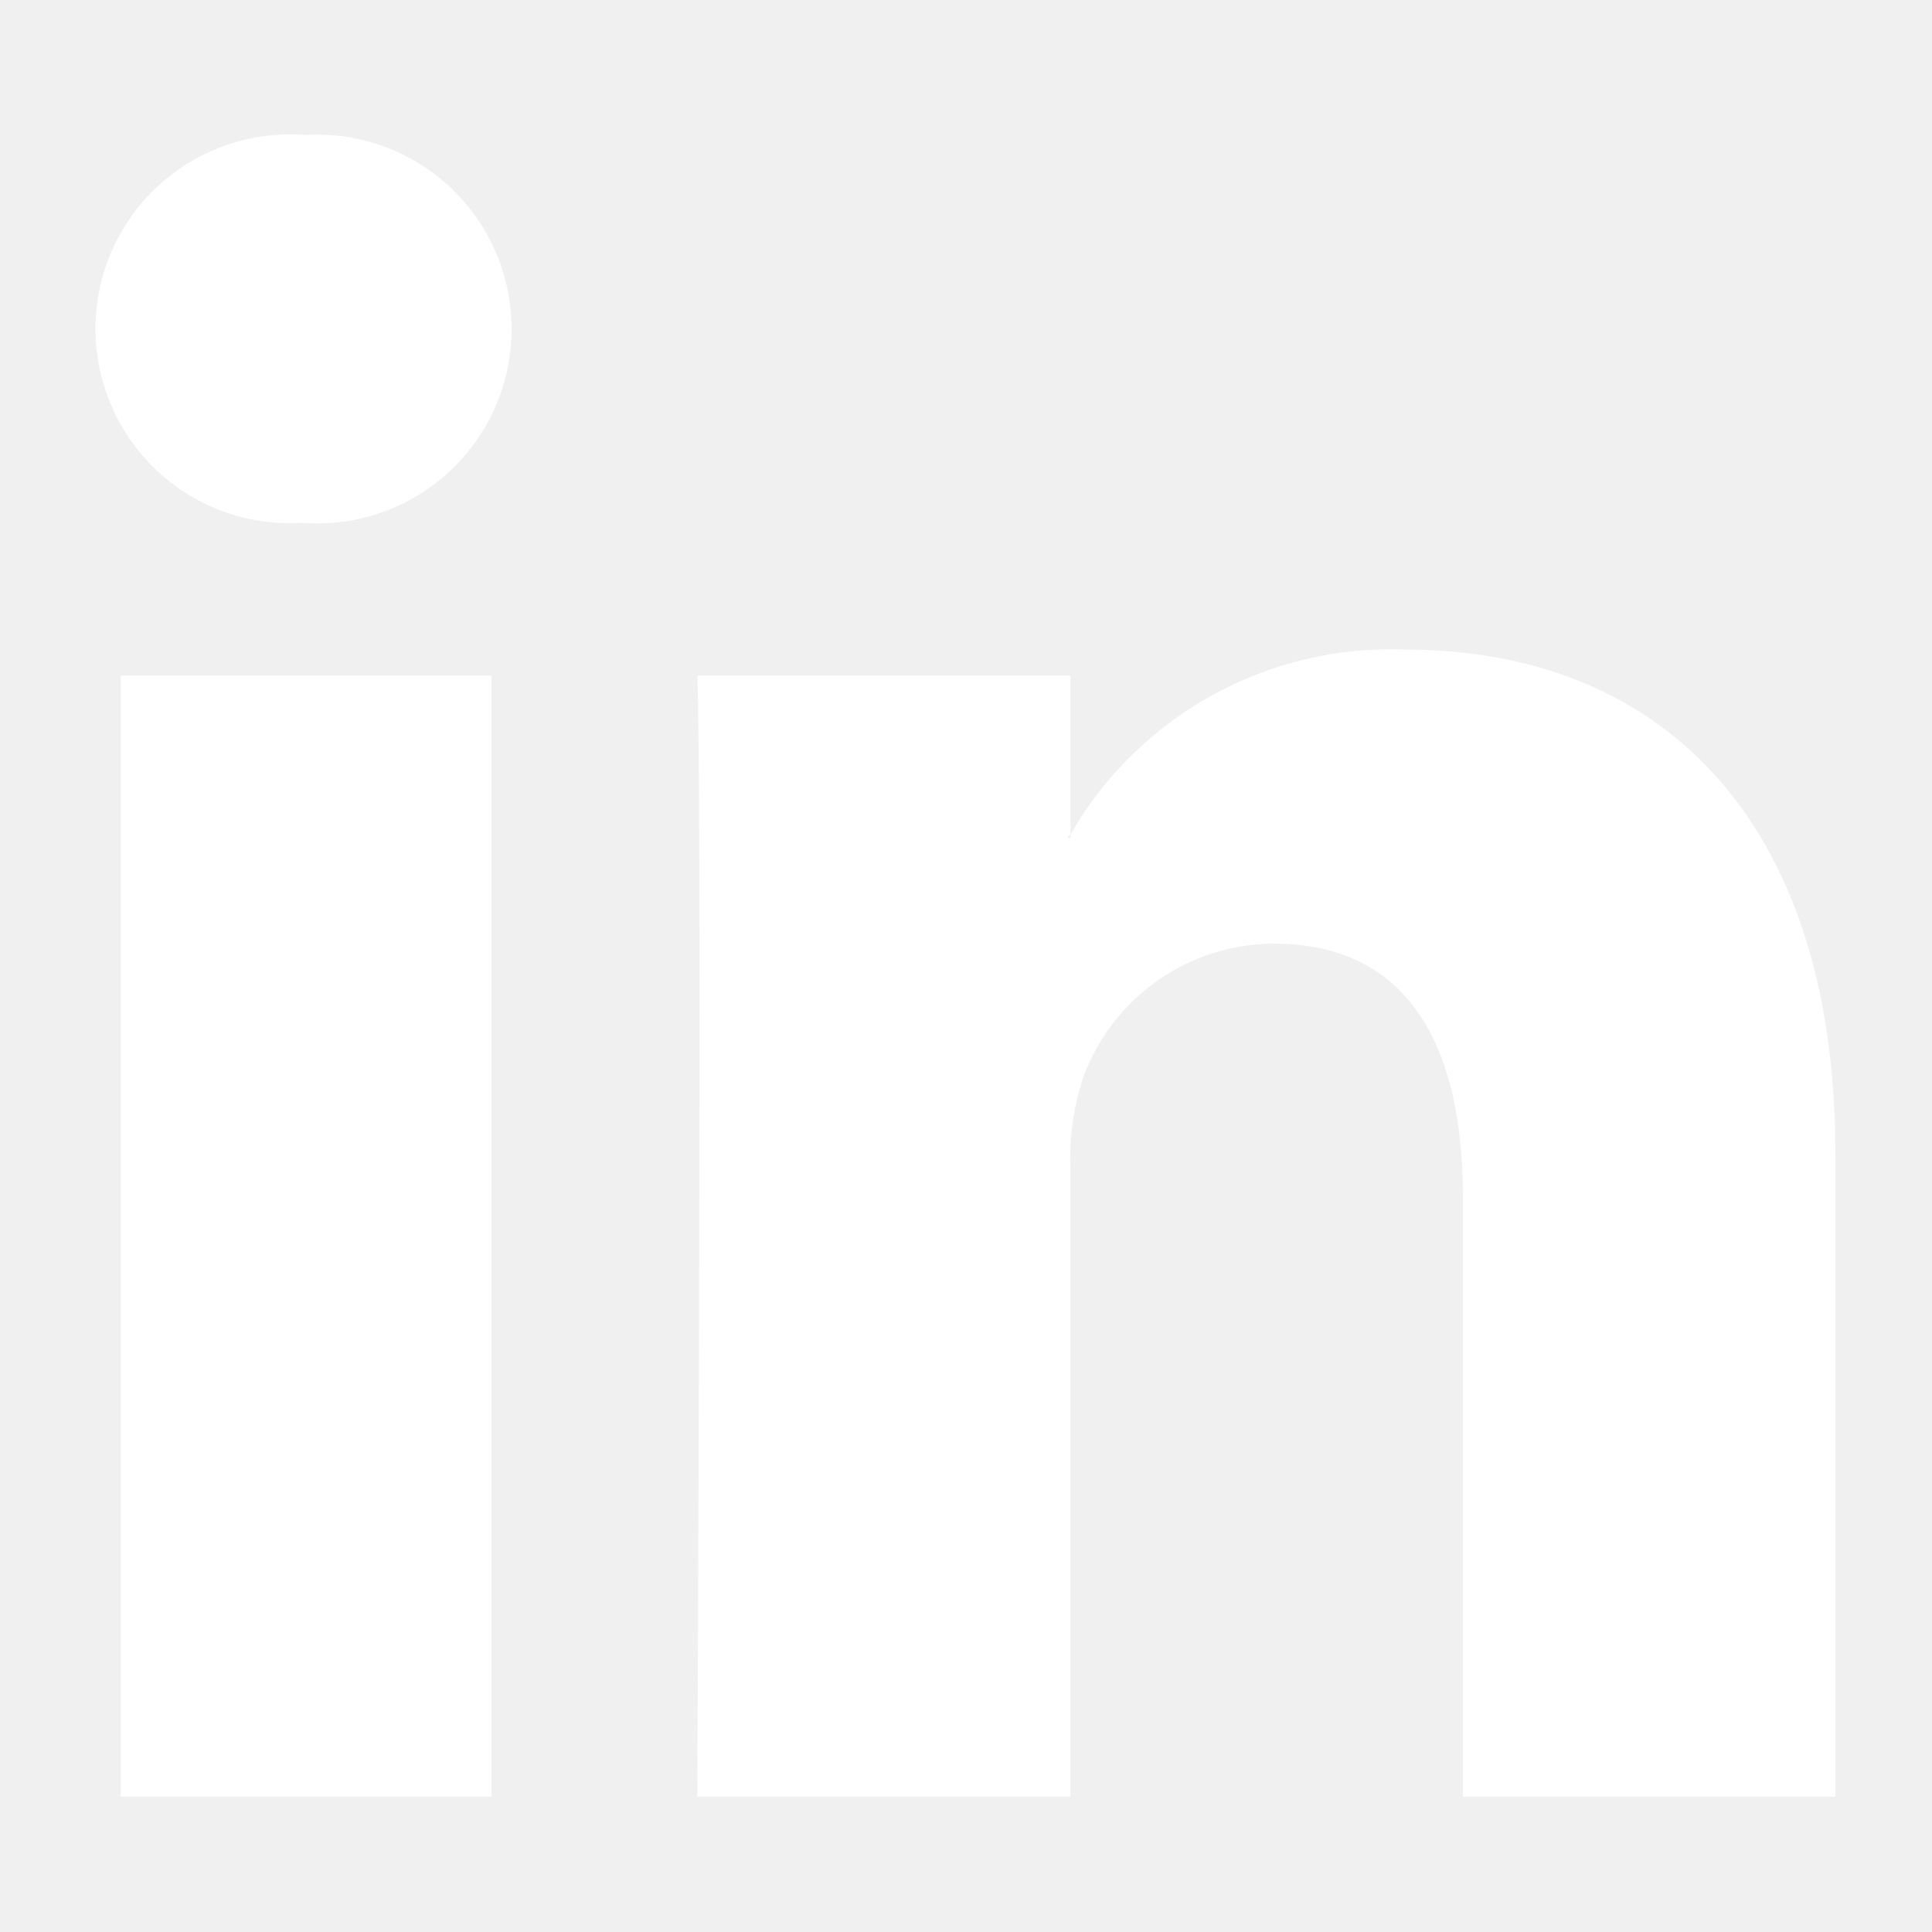
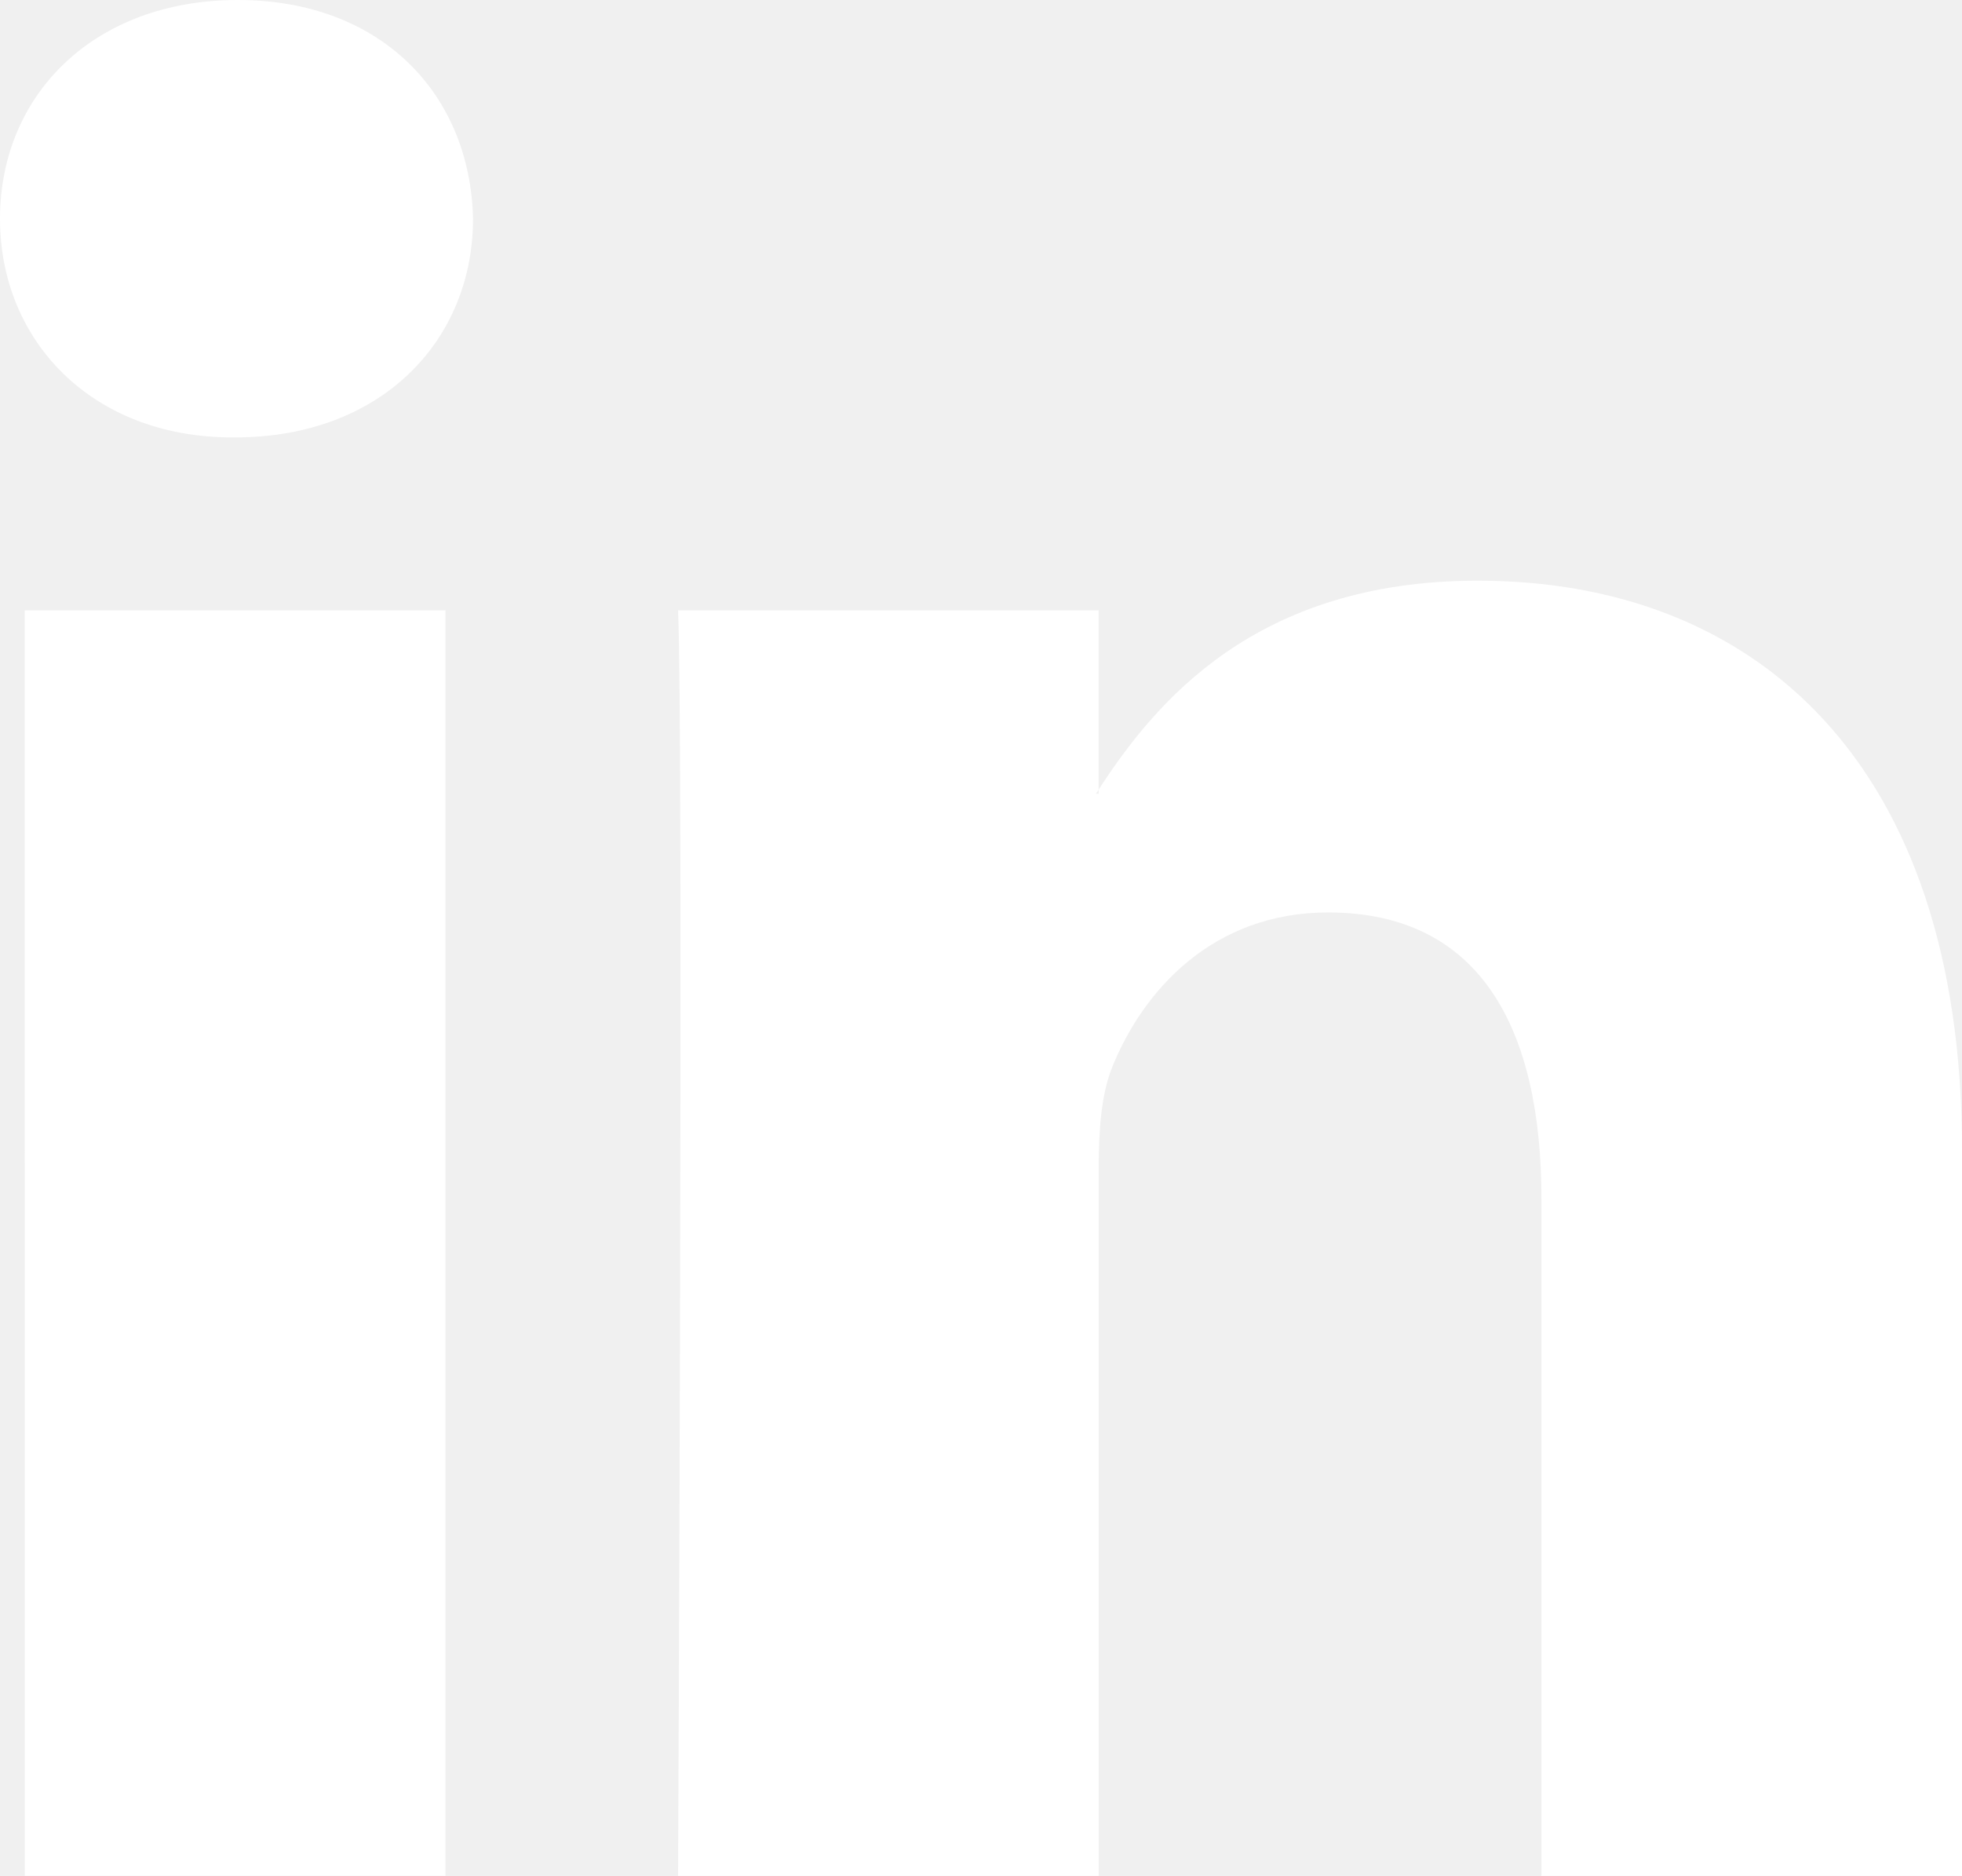
- <svg xmlns="http://www.w3.org/2000/svg" id="Layer_1" data-name="Layer 1" viewBox="0 0 32 32">
+ <svg xmlns="http://www.w3.org/2000/svg" id="Capa_1" data-name="Capa 1" viewBox="0 0 1011.12 966.55">
  <defs>
    <style>.cls-1{fill:#fff;}</style>
  </defs>
-   <path class="cls-1" d="M30.4,19.11V29.76H24.23V19.82c0-2.49-.9-4.19-3.13-4.19a3.37,3.37,0,0,0-3.17,2.25,4.32,4.32,0,0,0-.2,1.51V29.76H11.55s.08-16.83,0-18.57h6.18v2.63s0,0-.05.06h.05v-.06a6.12,6.12,0,0,1,5.56-3.06c4.06,0,7.11,2.65,7.11,8.35ZM5.1,2.24A3.22,3.22,0,1,0,5,8.66h0a3.22,3.22,0,1,0,0-6.42ZM2,29.76H8.14V11.19H2Z" />
+   <path class="cls-1" d="M250.21,141.48c0,62.51-47,112.62-122.61,112.62h-1.41c-72.78,0-119.75-50.16-119.75-112.62,0-64,48.47-112.76,122.57-112.76S248.85,77.47,250.21,141.48Zm-231,853.75H236v-652H19.16ZM768,327.92c-115,0-166.46,63.15-195.39,107.67v2.09h-1.41a11.45,11.45,0,0,0,1.41-2.09V343.23H355.88c2.82,61.1,0,652.05,0,652.05H572.63V631.12c0-19.63,1.31-38.85,7.13-52.88,15.72-38.8,51.42-79.37,111.12-79.37,78.54,0,109.94,59.92,109.94,147.51v348.9h216.74V621.44C1017.6,421,910.57,327.92,768,327.92Z" transform="translate(-6.44 -28.72)" />
</svg>
